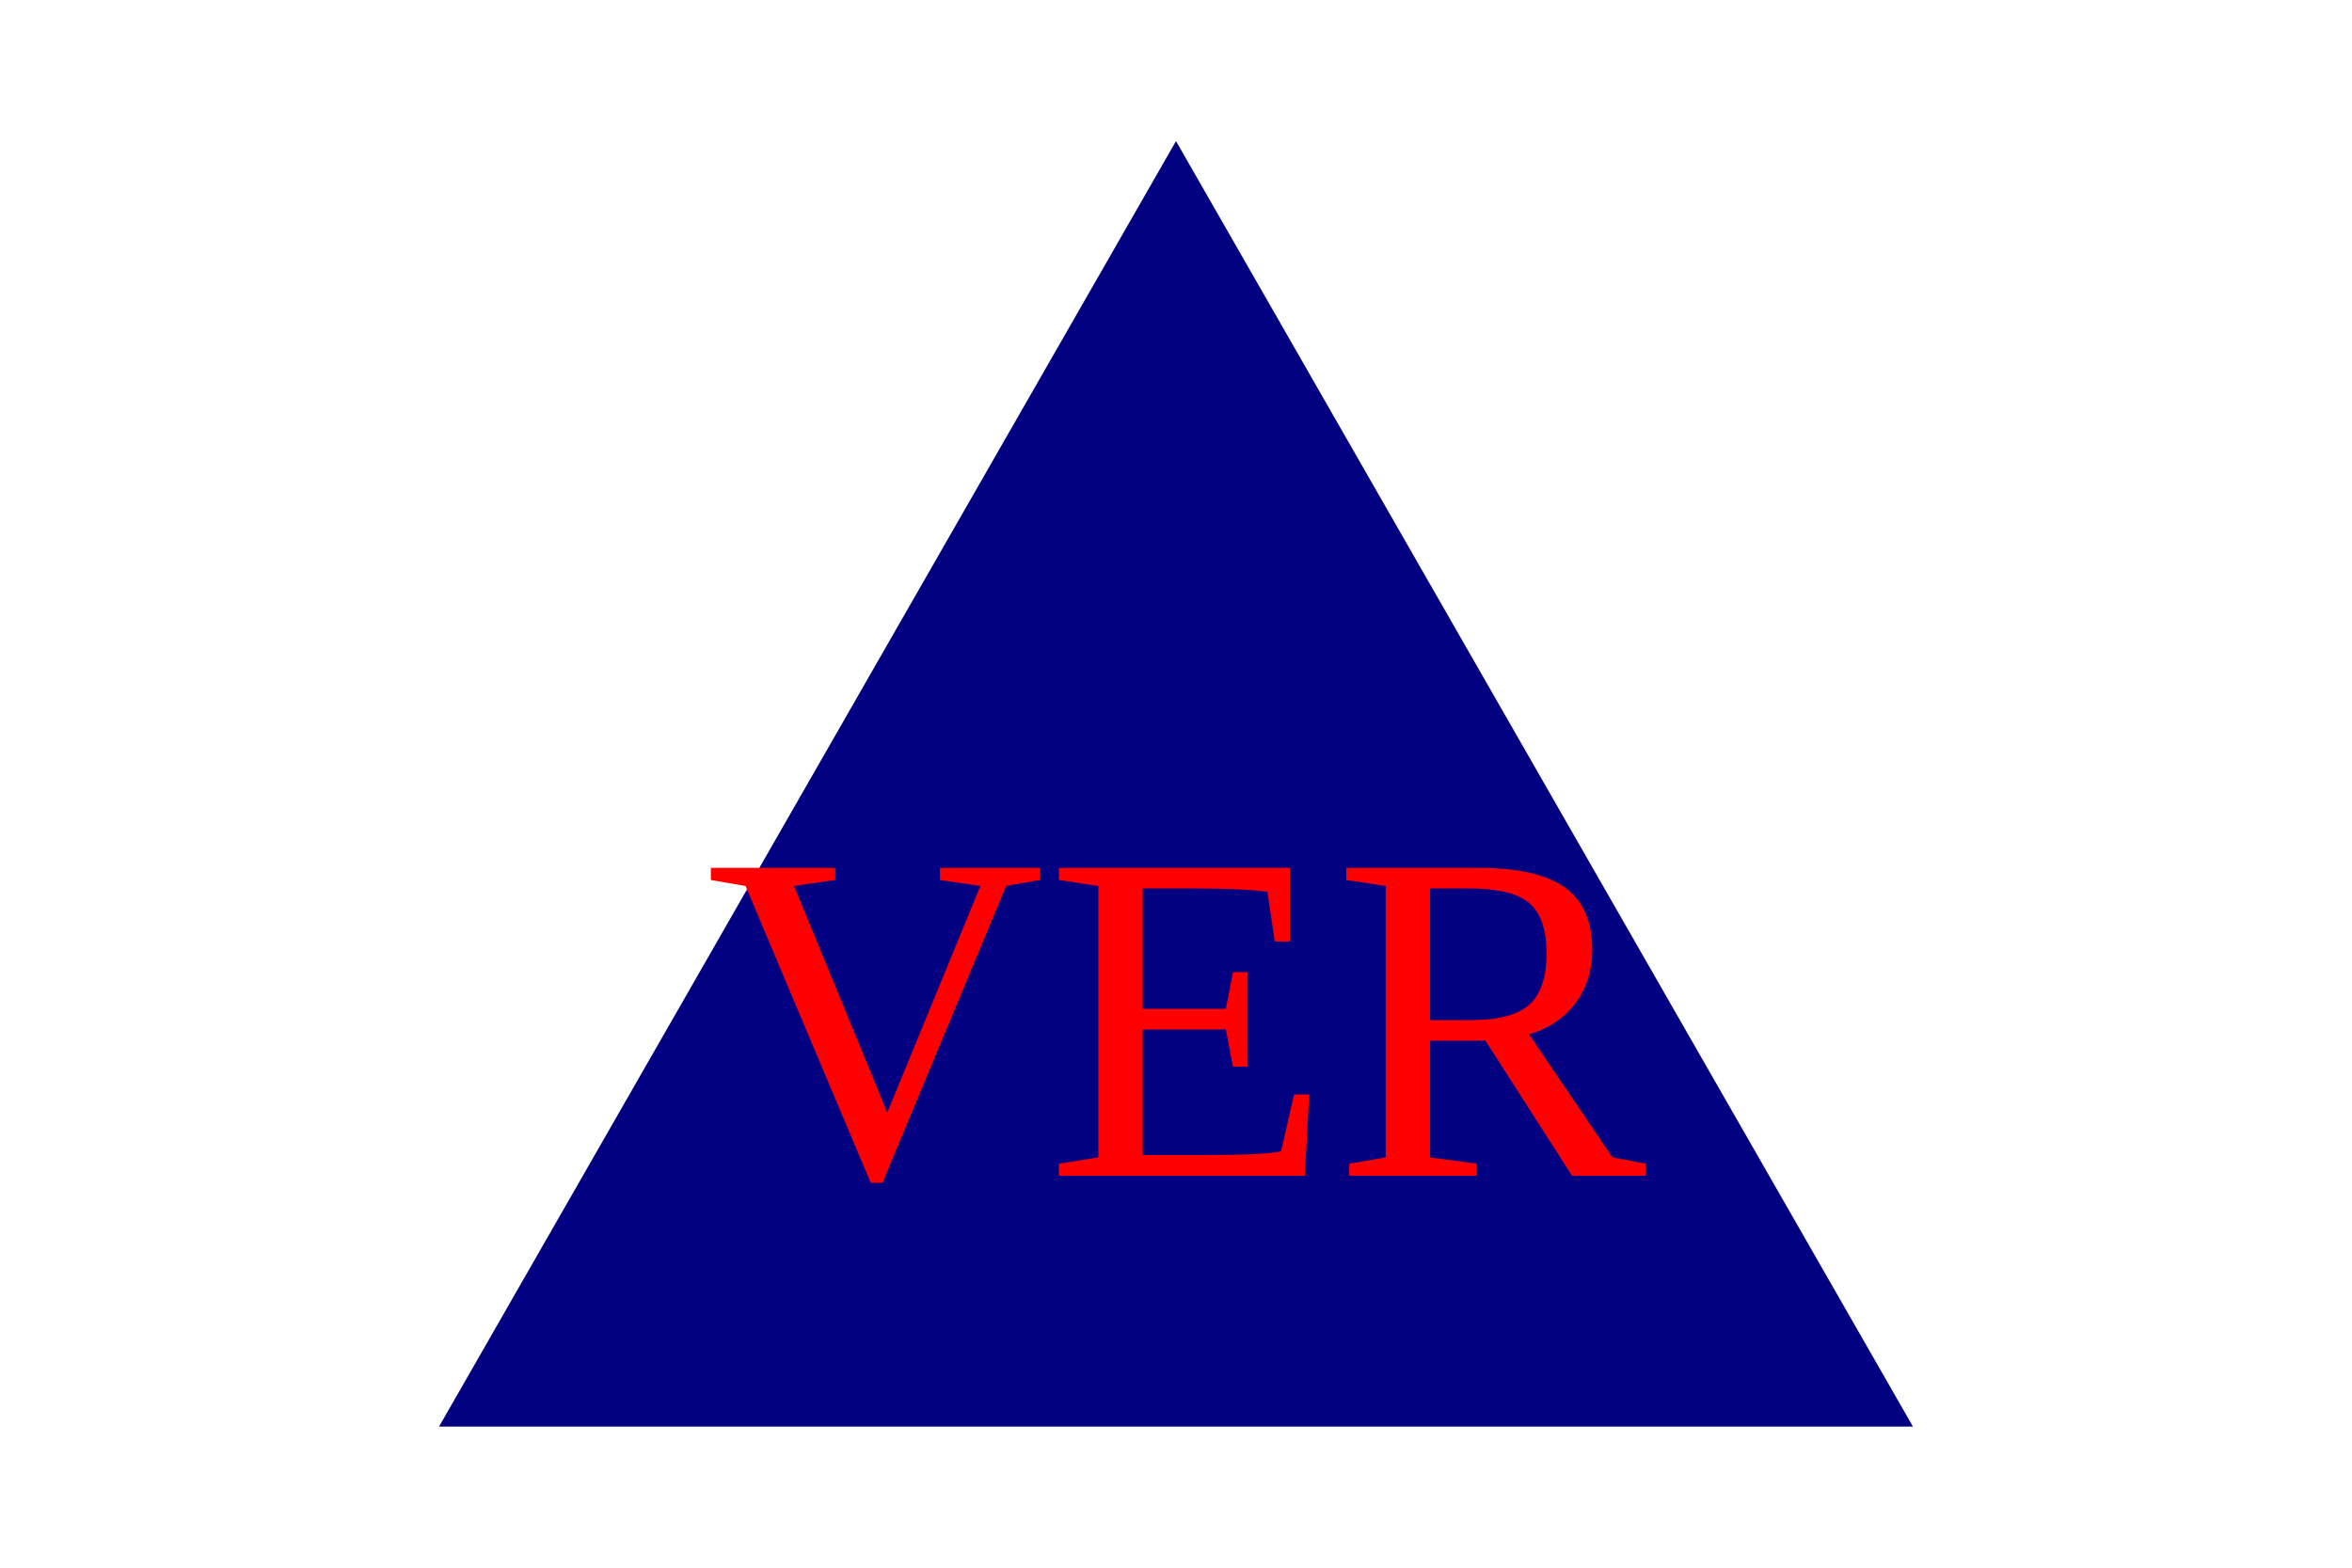
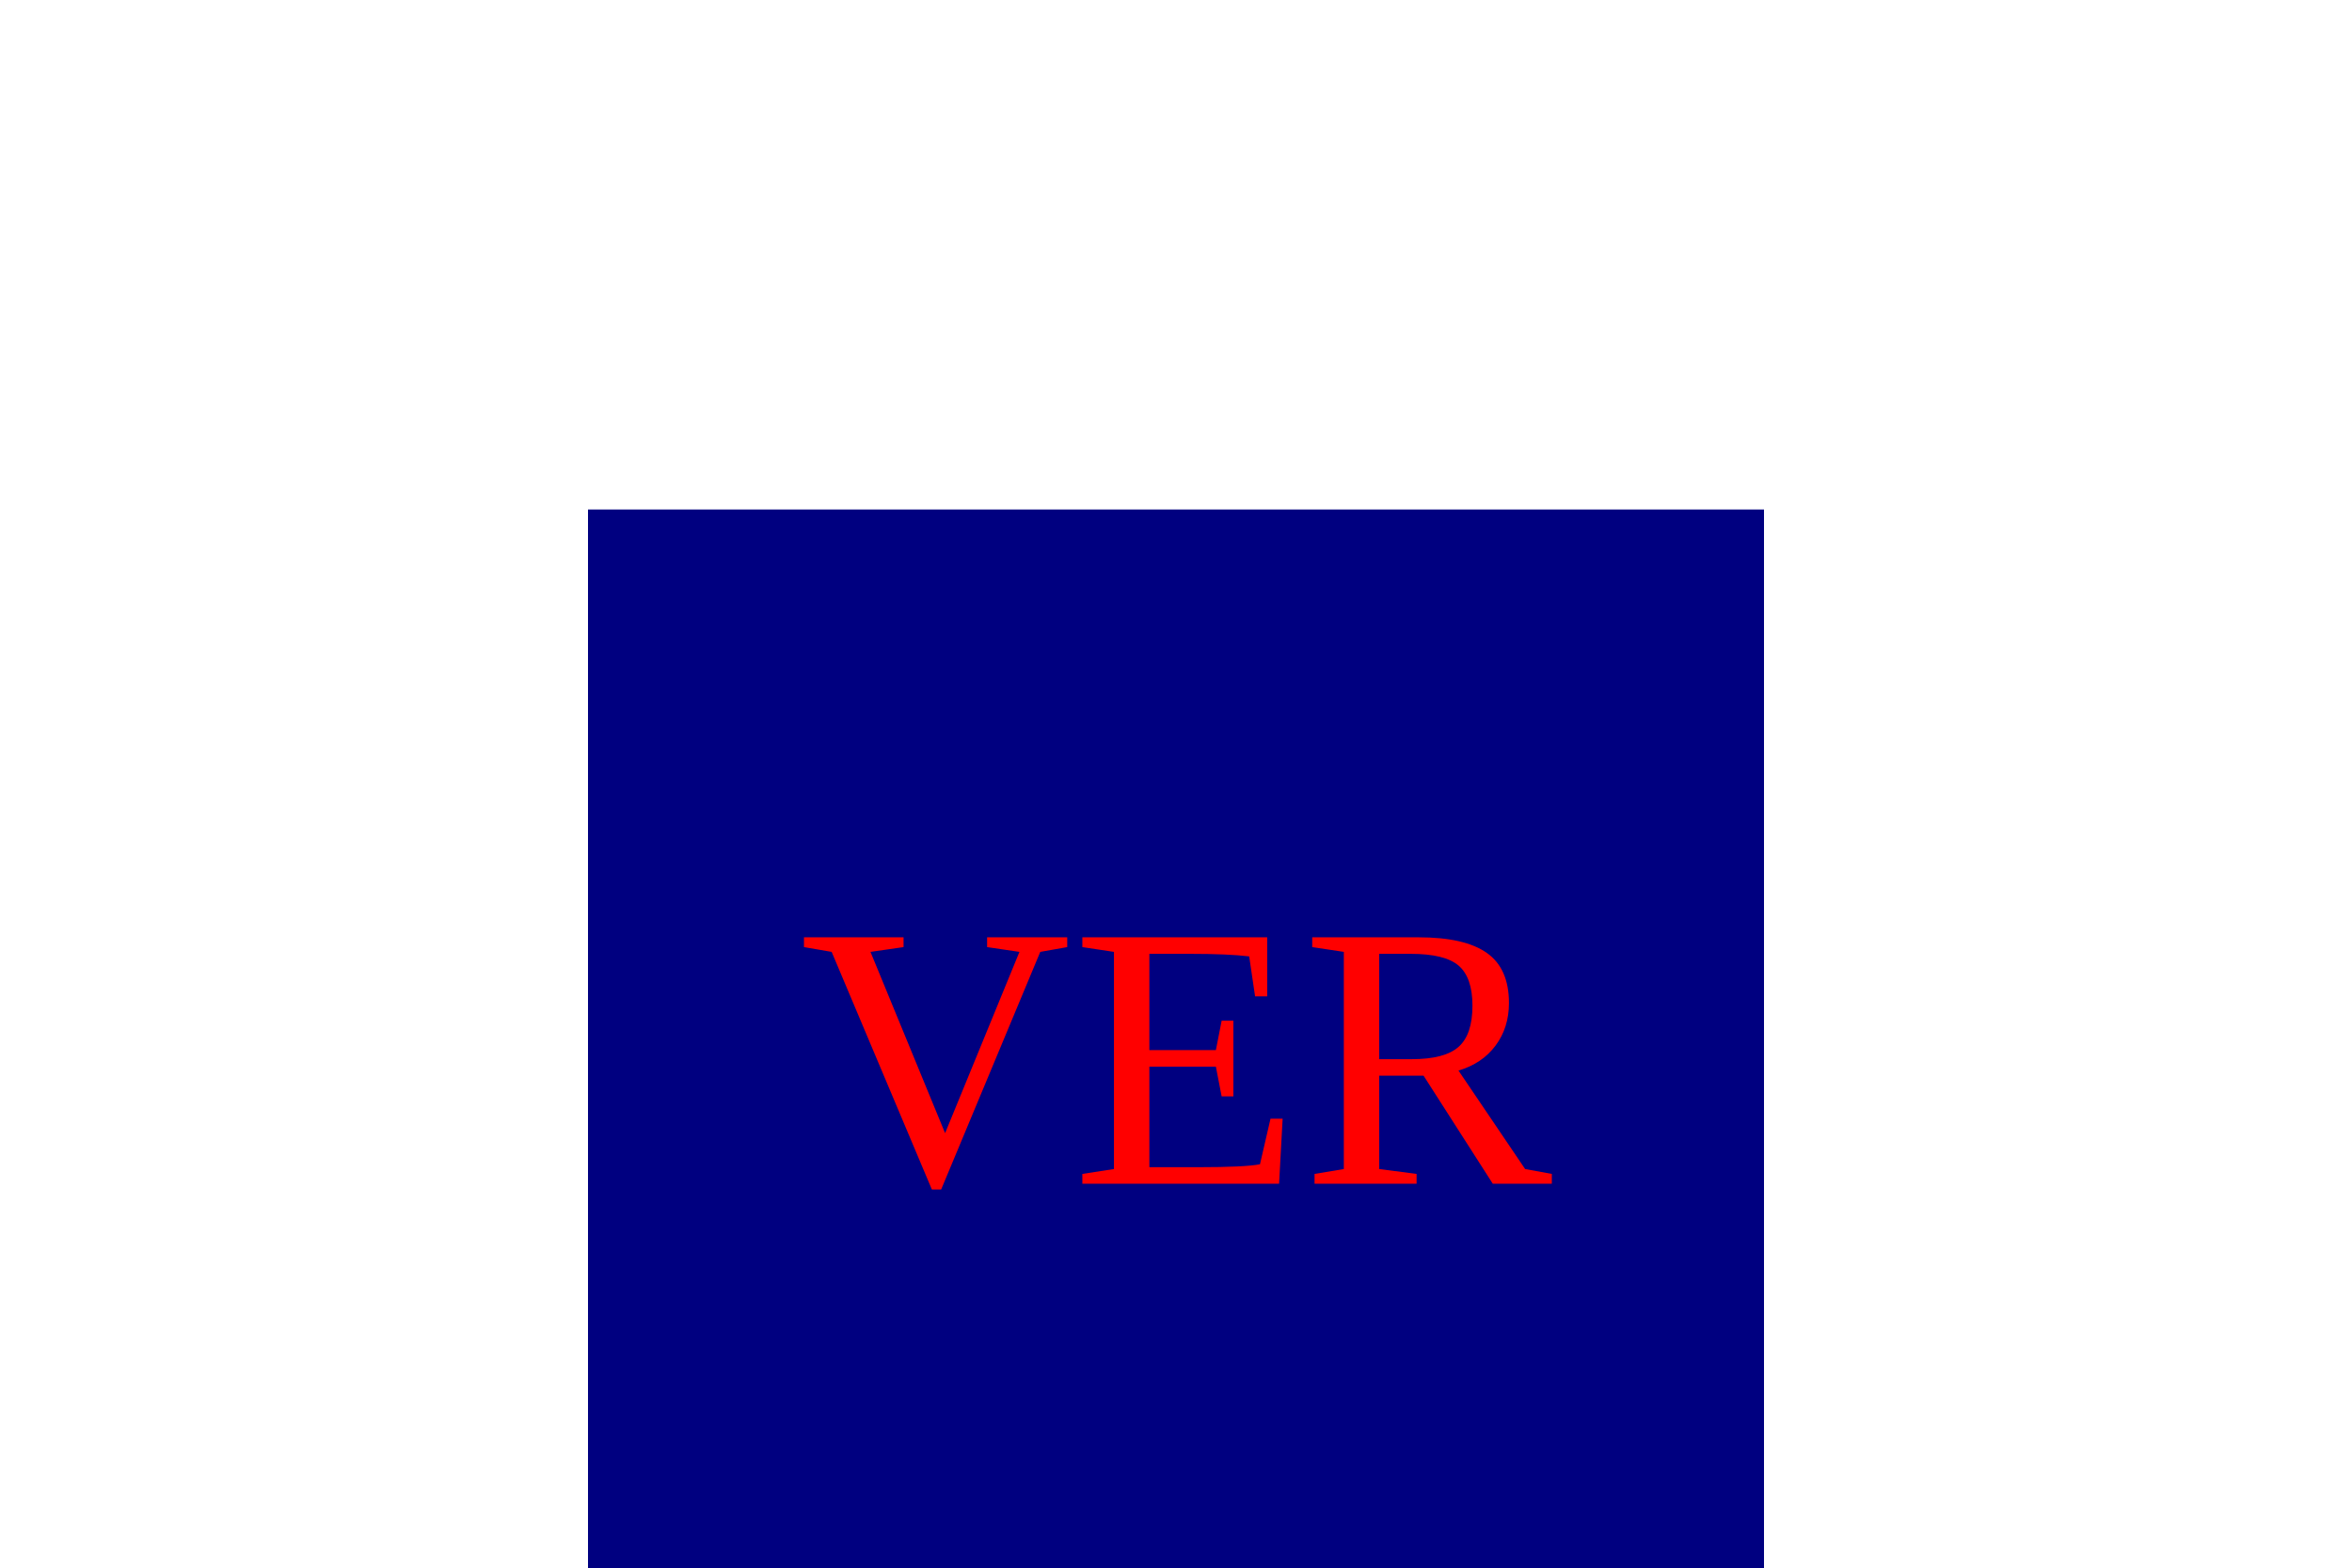
<svg xmlns="http://www.w3.org/2000/svg" width="300" height="200">
-   <polygon points="150, 18 244, 182 56, 182" fill="navy" />
-   <text x="150" y="150" font-size="60" text-anchor="middle" fill="red">
-       VER
-     </text>
+   <rect width="150" height="150" x="75" y="65" fill="navy" />
+   <text x="150" y="140" text-anchor="middle" dominant-baseline="middle" font-size="48" fill="red">
+           VER
+       </text>
</svg>
